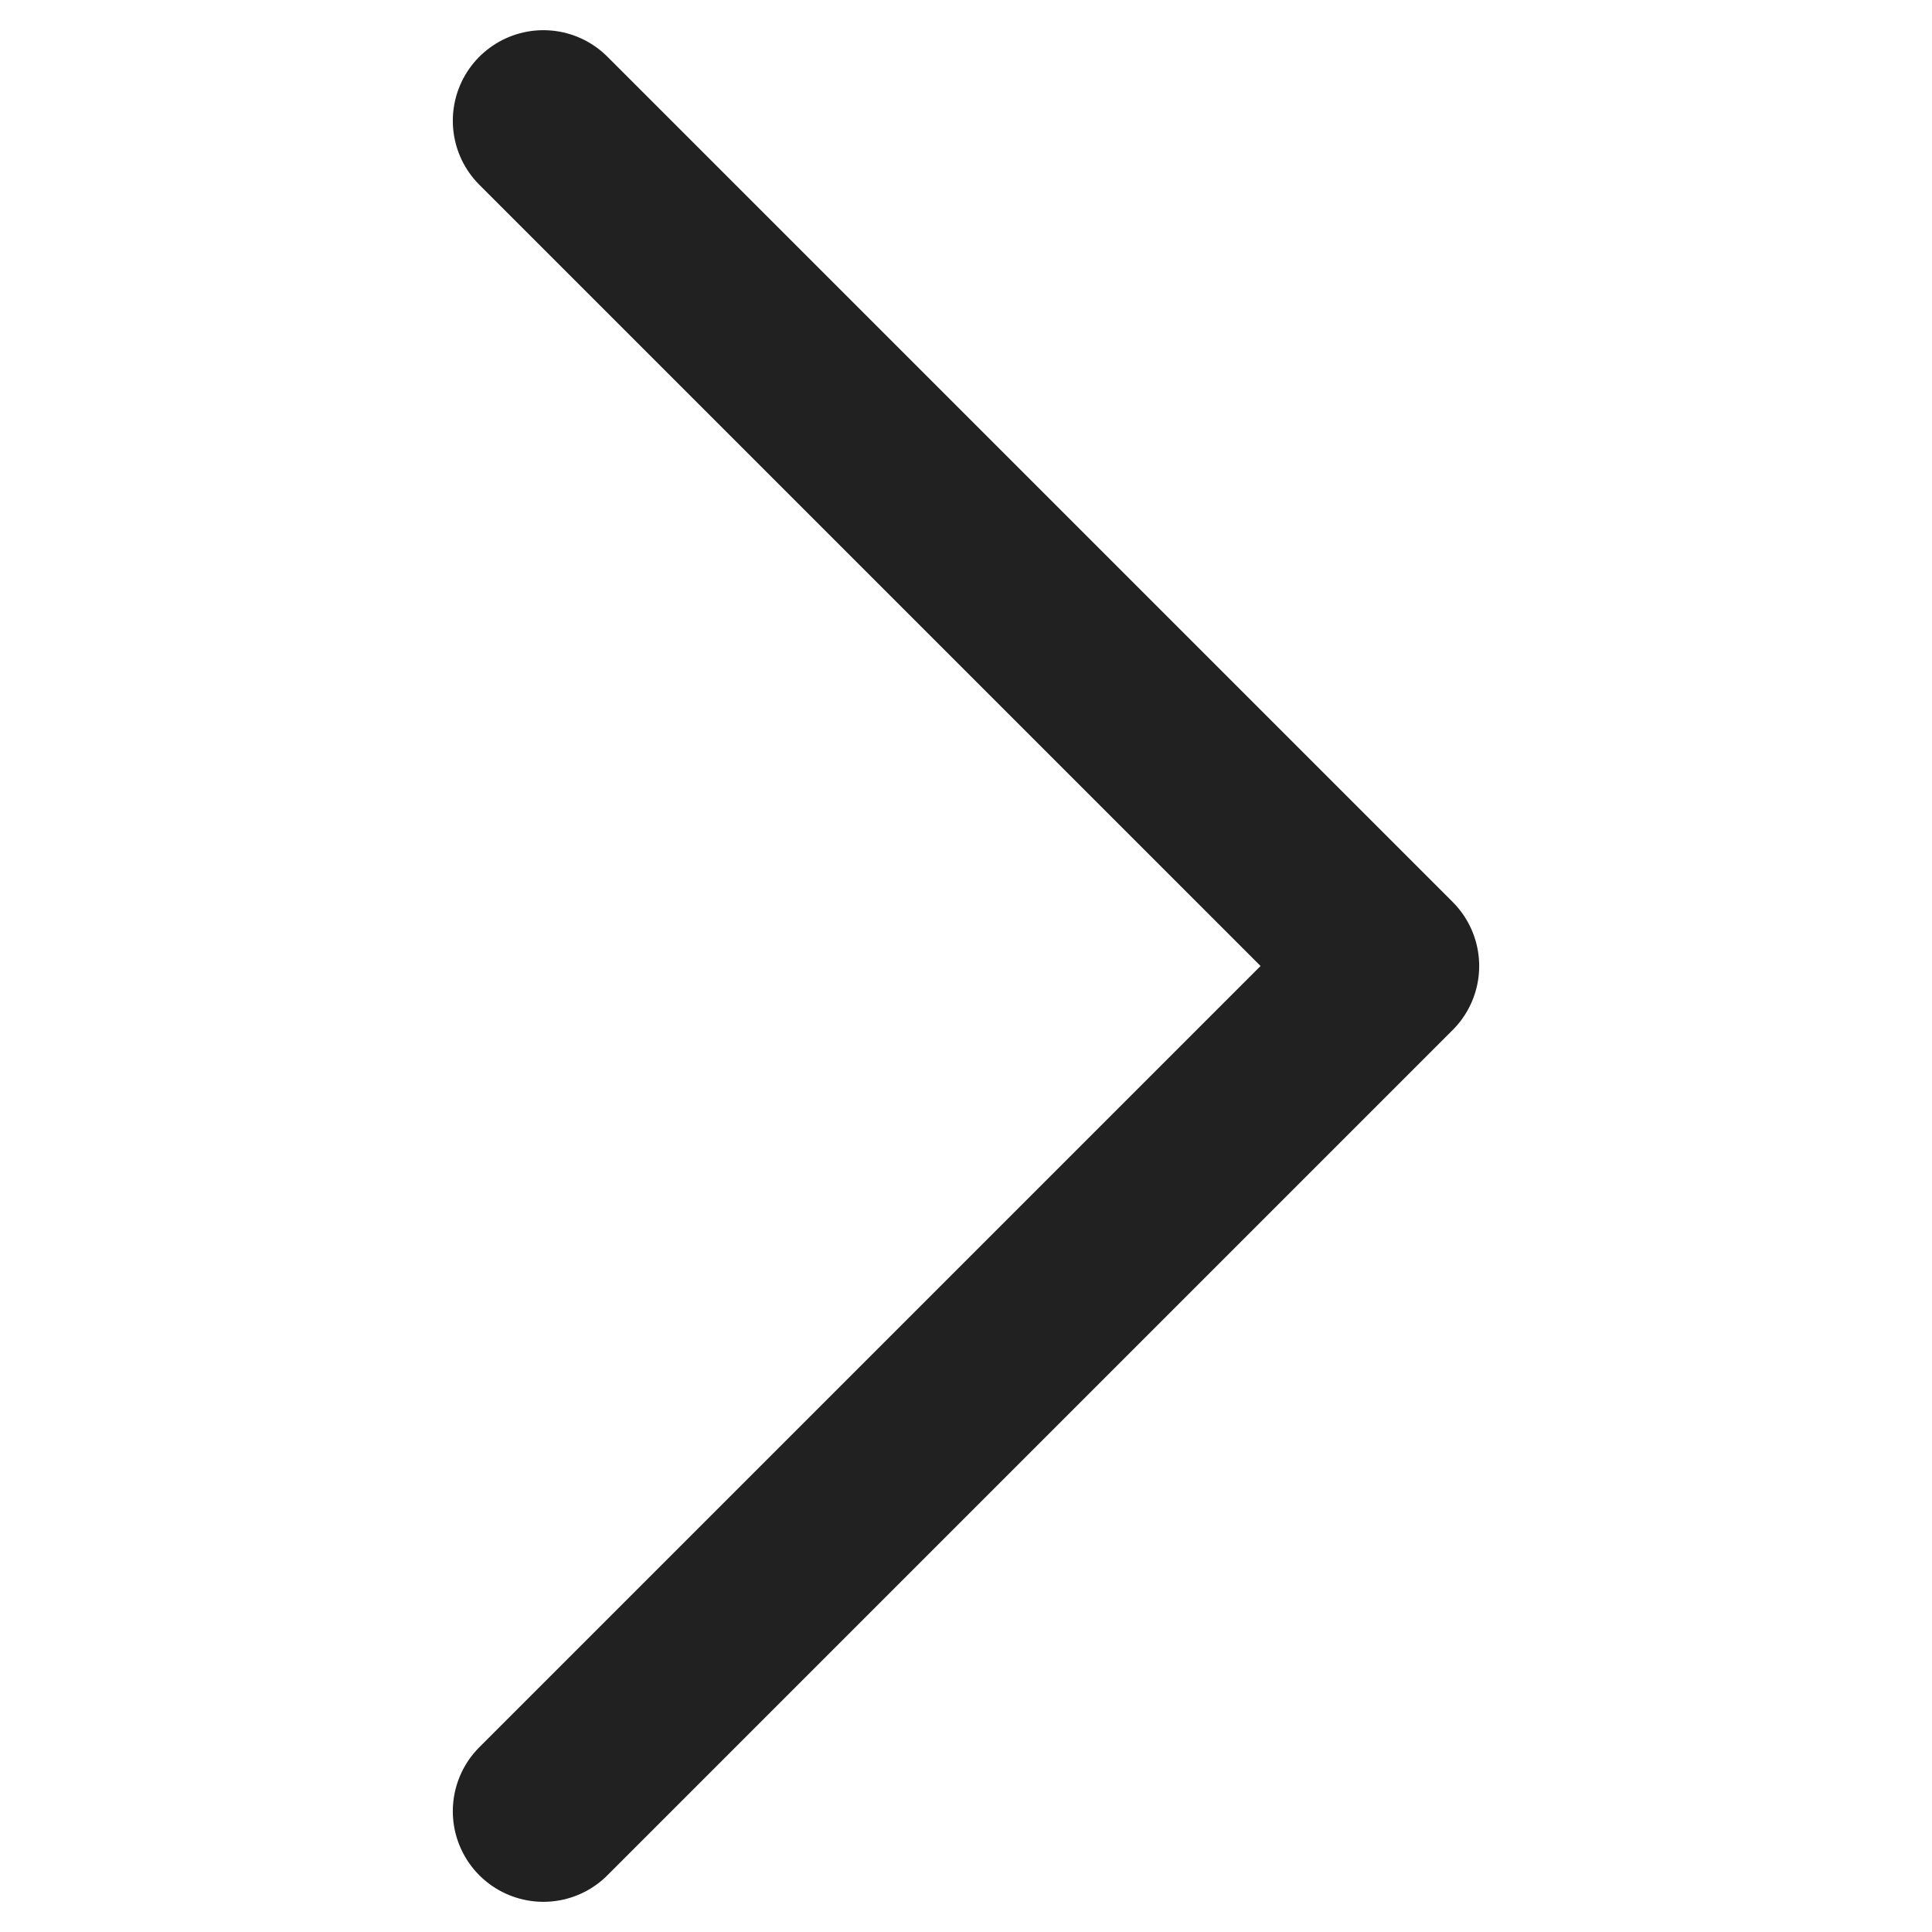
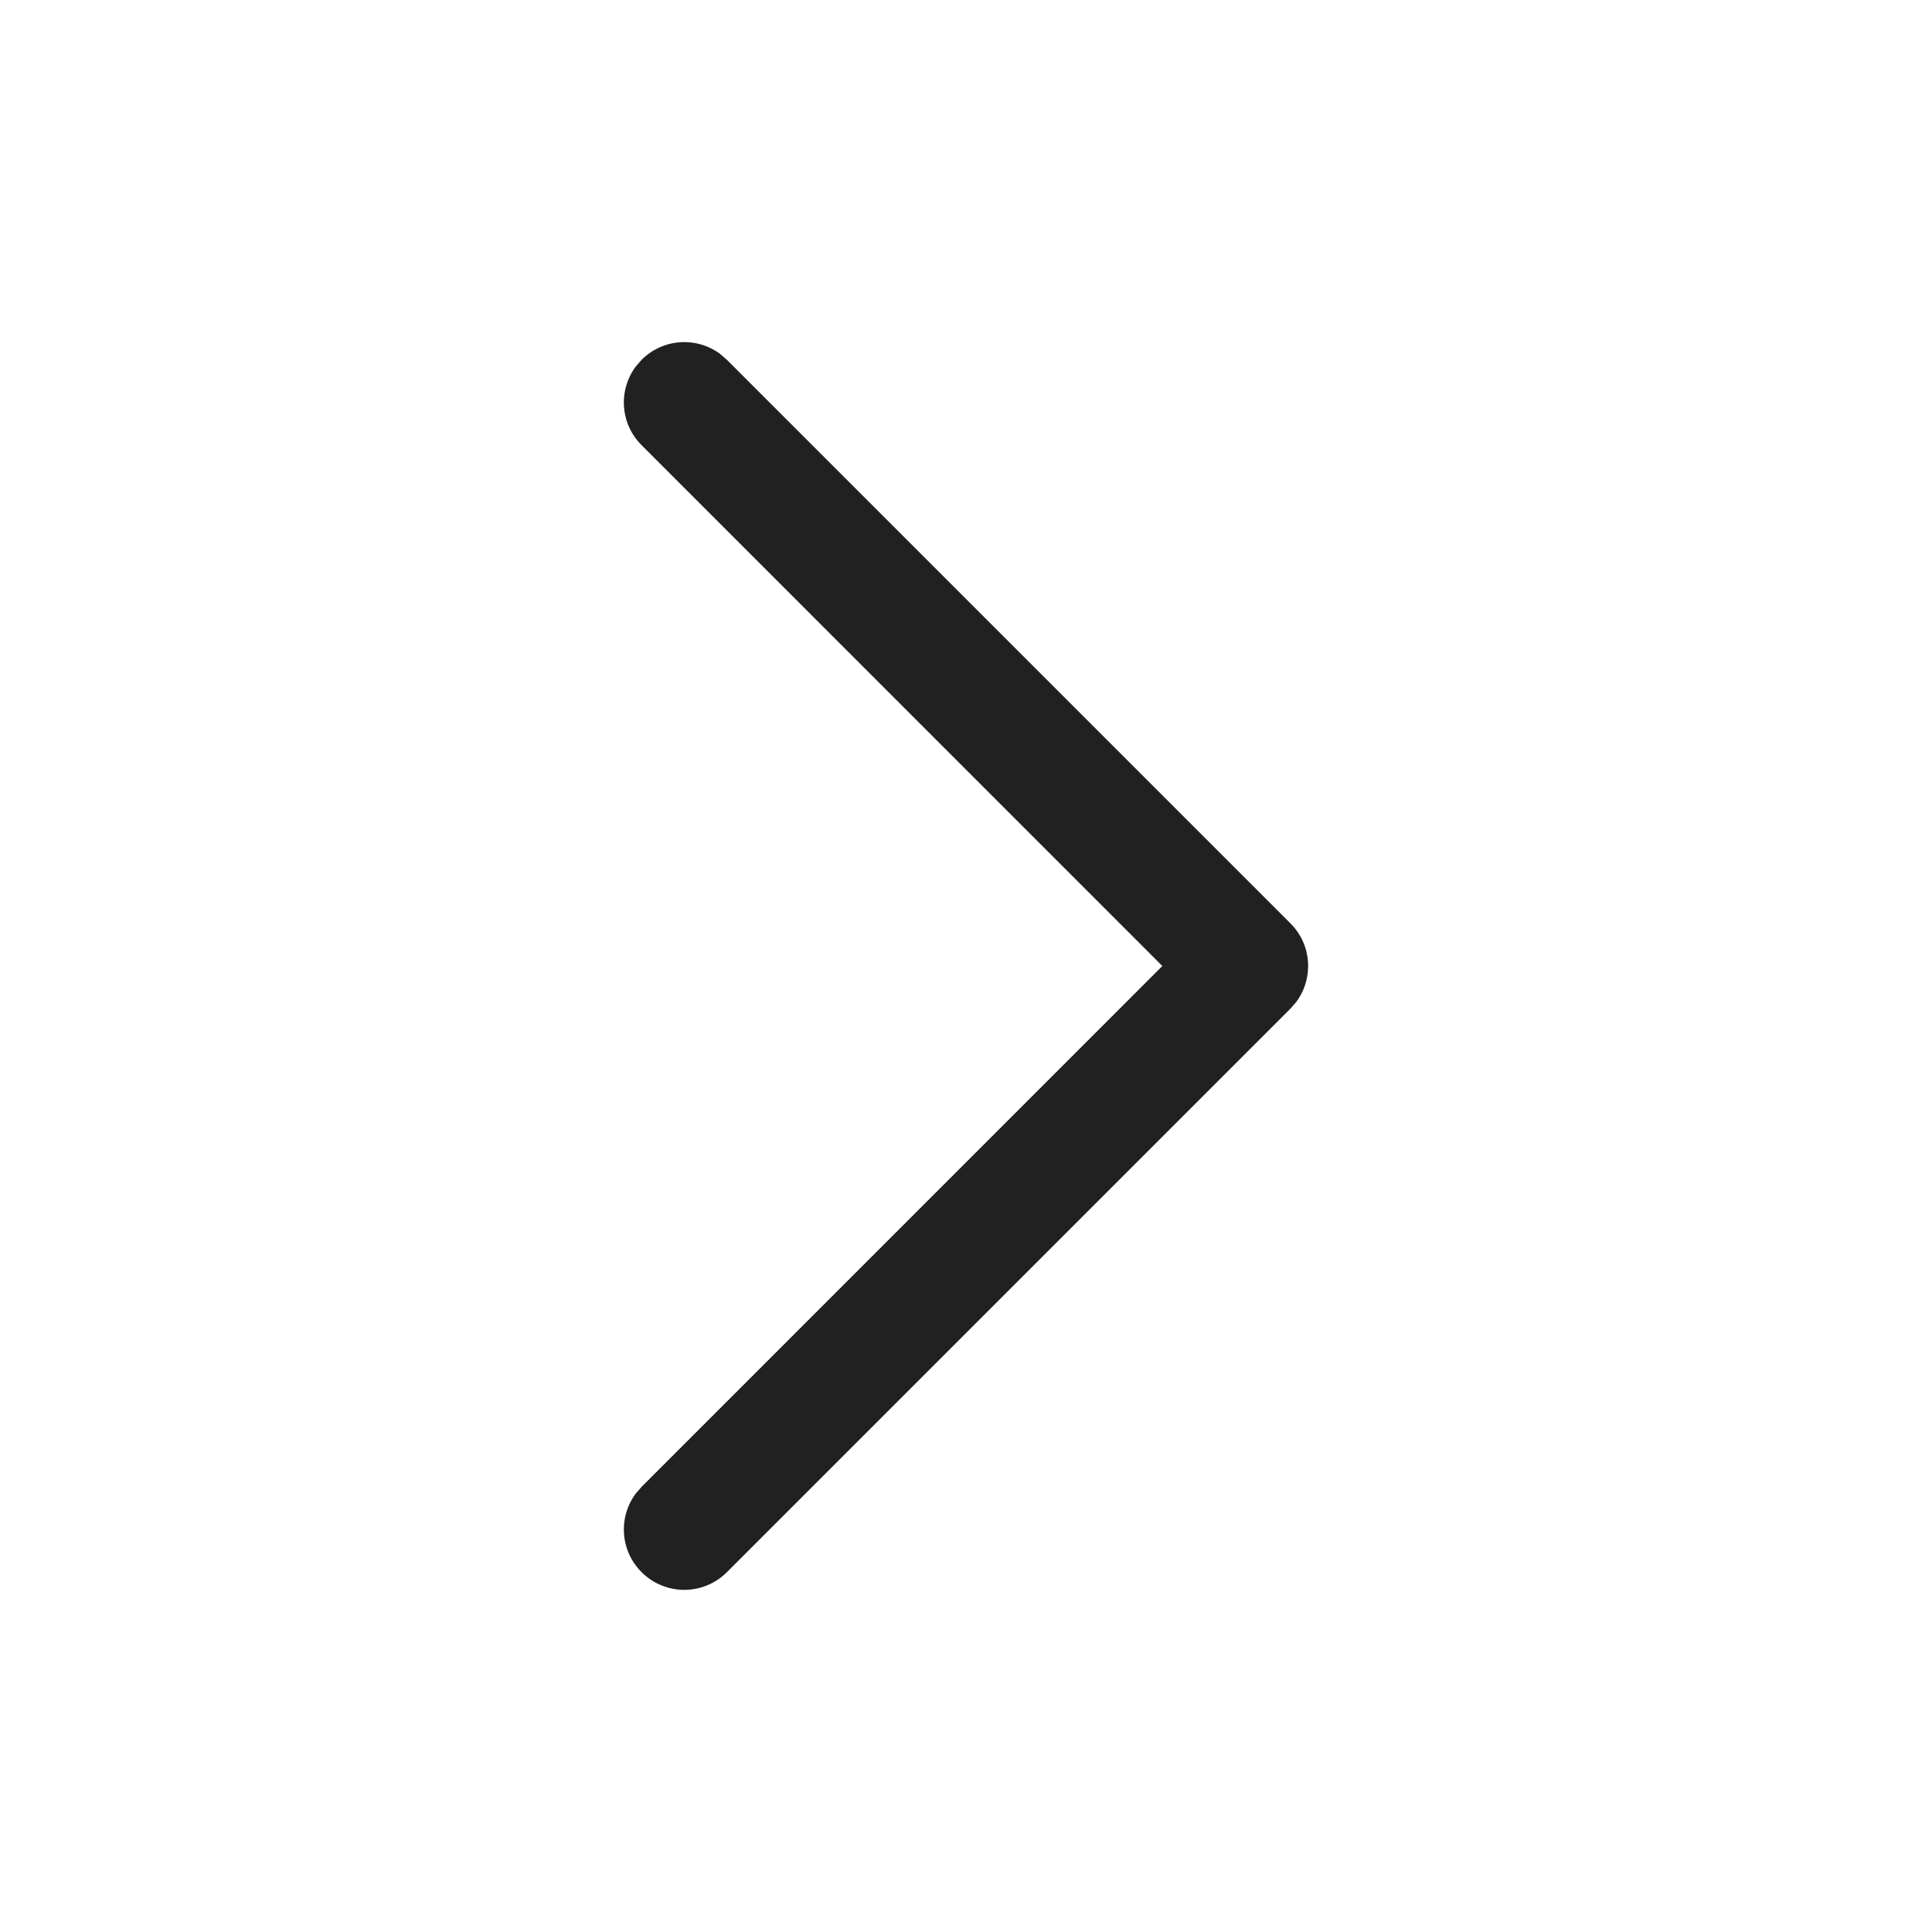
- <svg xmlns="http://www.w3.org/2000/svg" width="24" height="24" viewBox="0 0 10 16" fill="none">
-   <path d="M1.5 1L8.5 8L1.5 15" stroke="#212121" stroke-width="1.5" stroke-linecap="round" stroke-linejoin="round" />
+ <svg xmlns="http://www.w3.org/2000/svg" width="24" height="24" viewBox="0 0 24 24" fill="none">
+   <g id="Iconly/Light-Outline/Arrow - Right 2">
+     <g id="Arrow - Right 2">
+       <path id="Stroke 1" d="M7.97 19.53C7.703 19.264 7.679 18.847 7.897 18.554L7.97 18.47L14.439 12L7.97 5.53C7.703 5.264 7.679 4.847 7.897 4.554L7.97 4.47C8.236 4.203 8.653 4.179 8.946 4.397L9.03 4.47L16.03 11.47C16.297 11.736 16.321 12.153 16.103 12.446L16.03 12.53L9.03 19.53C8.737 19.823 8.263 19.823 7.97 19.53Z" fill="#212121" />
+     </g>
+   </g>
</svg>
